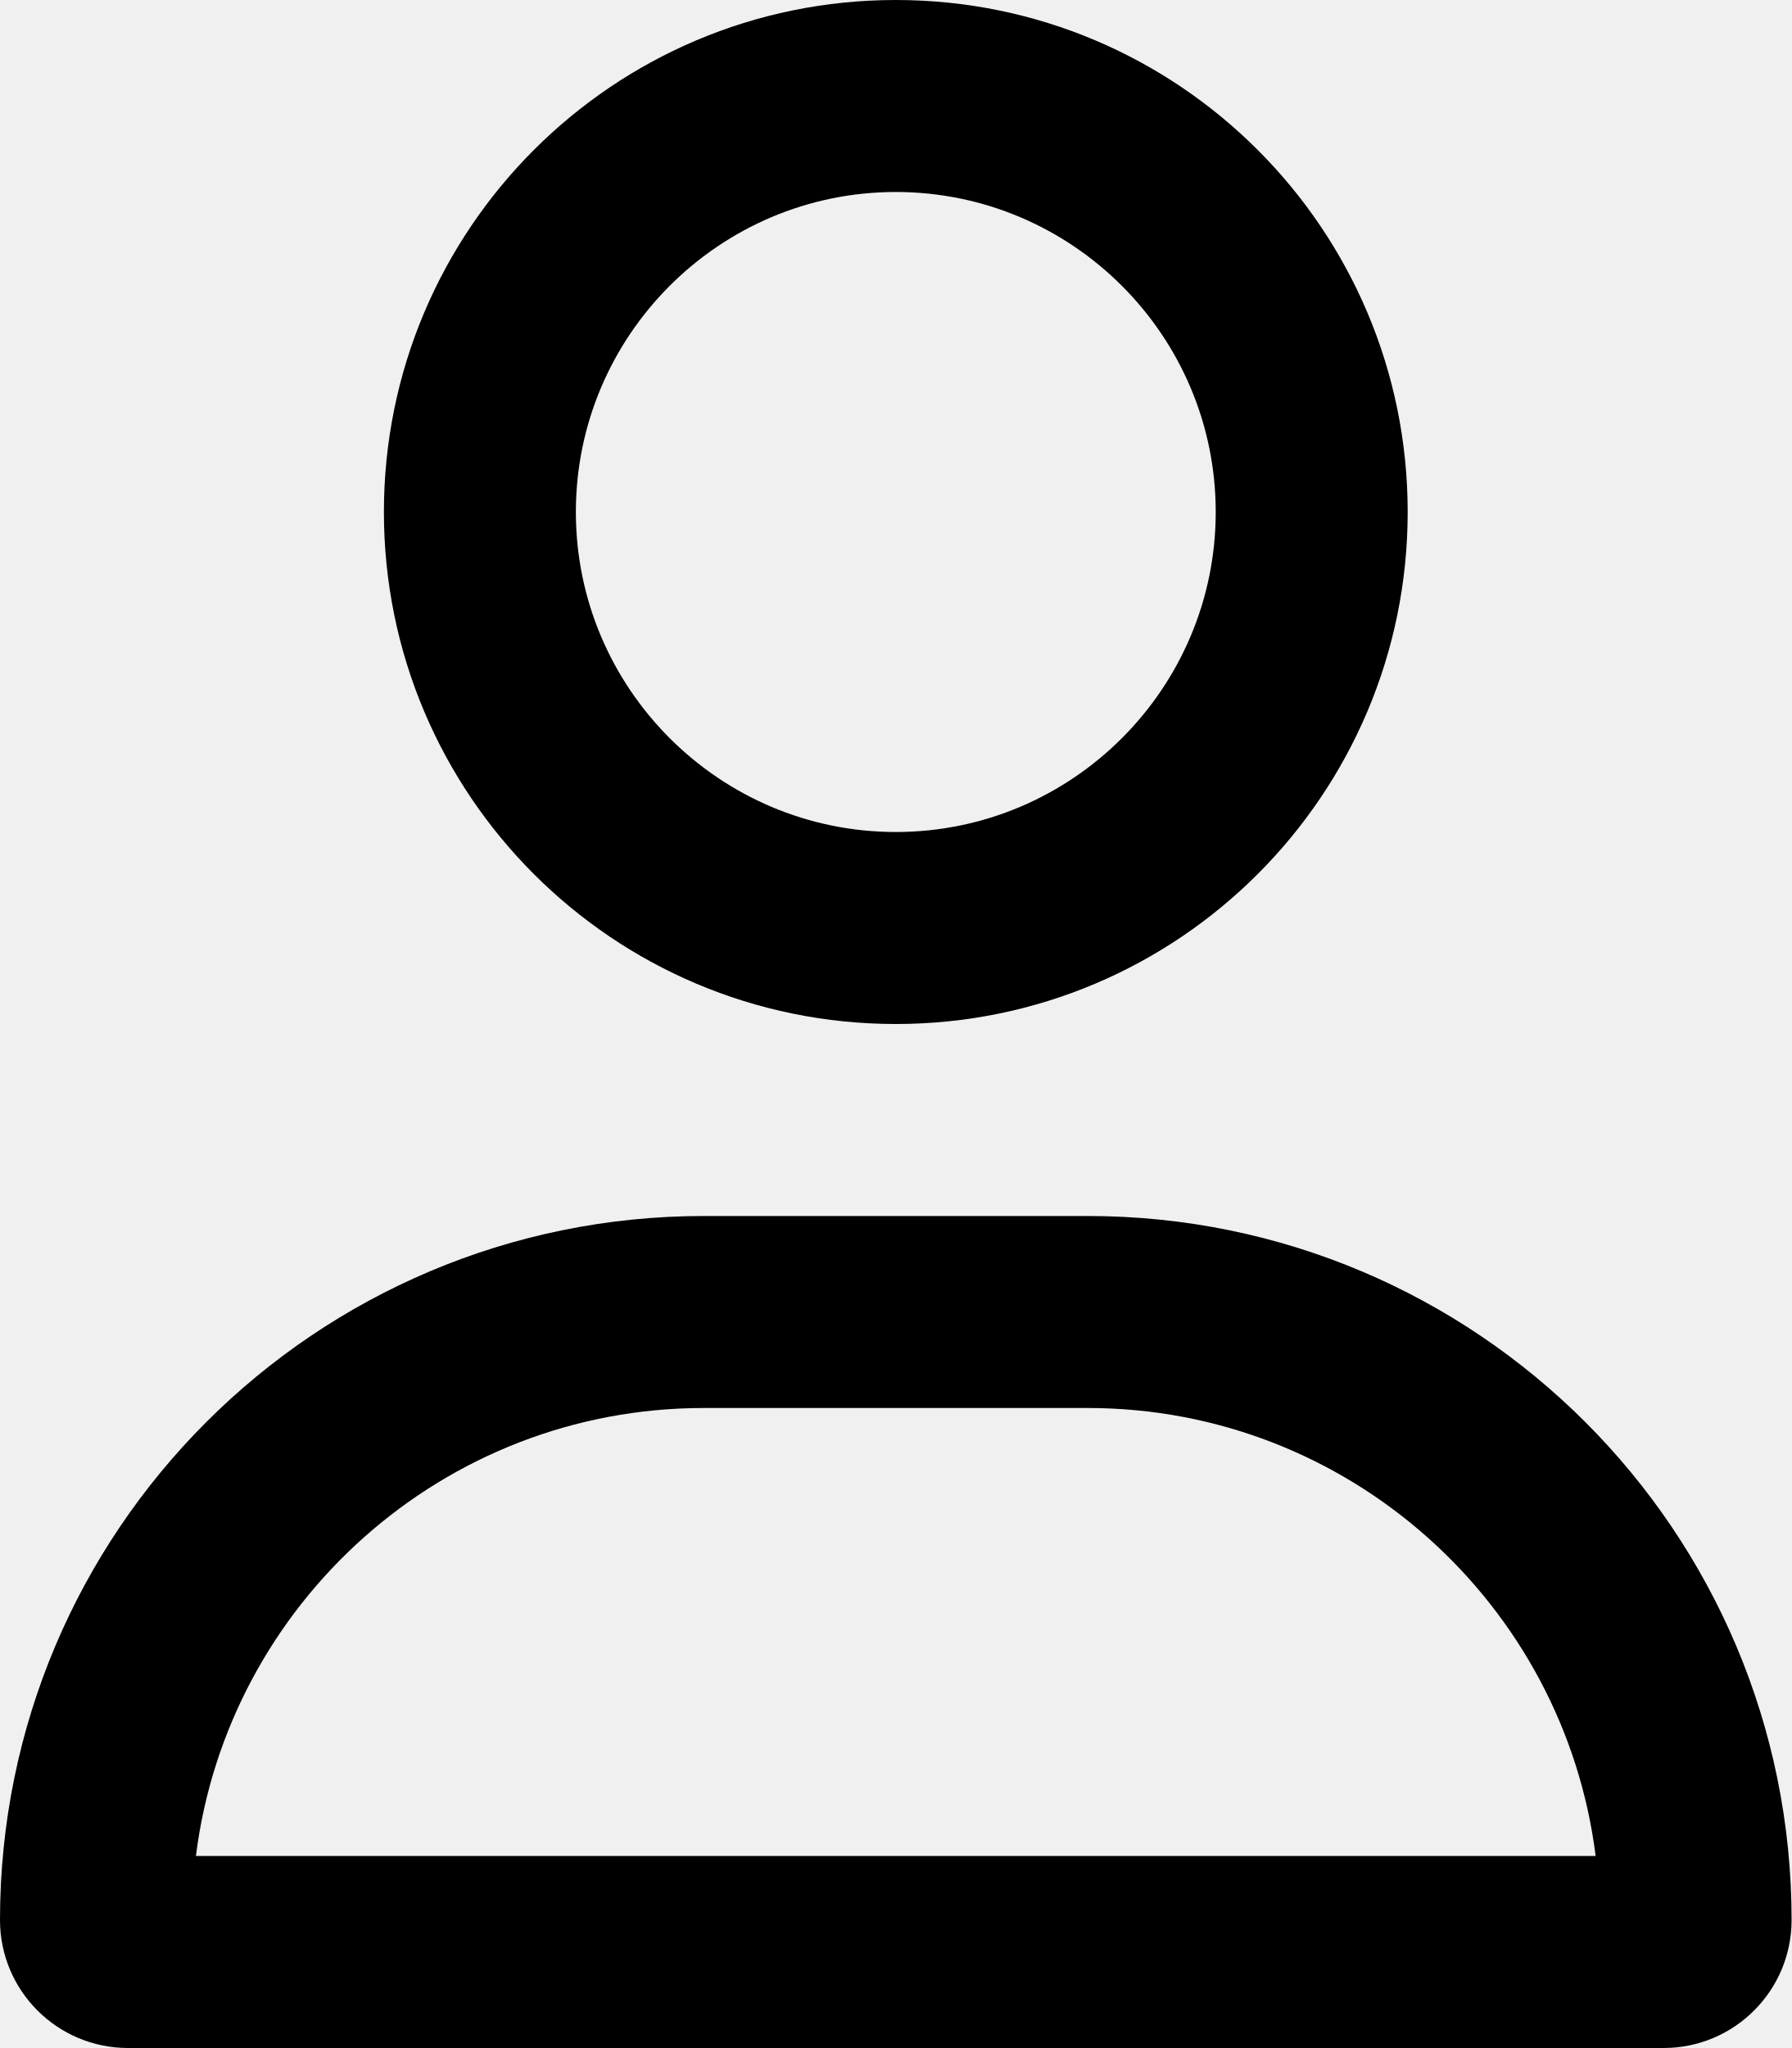
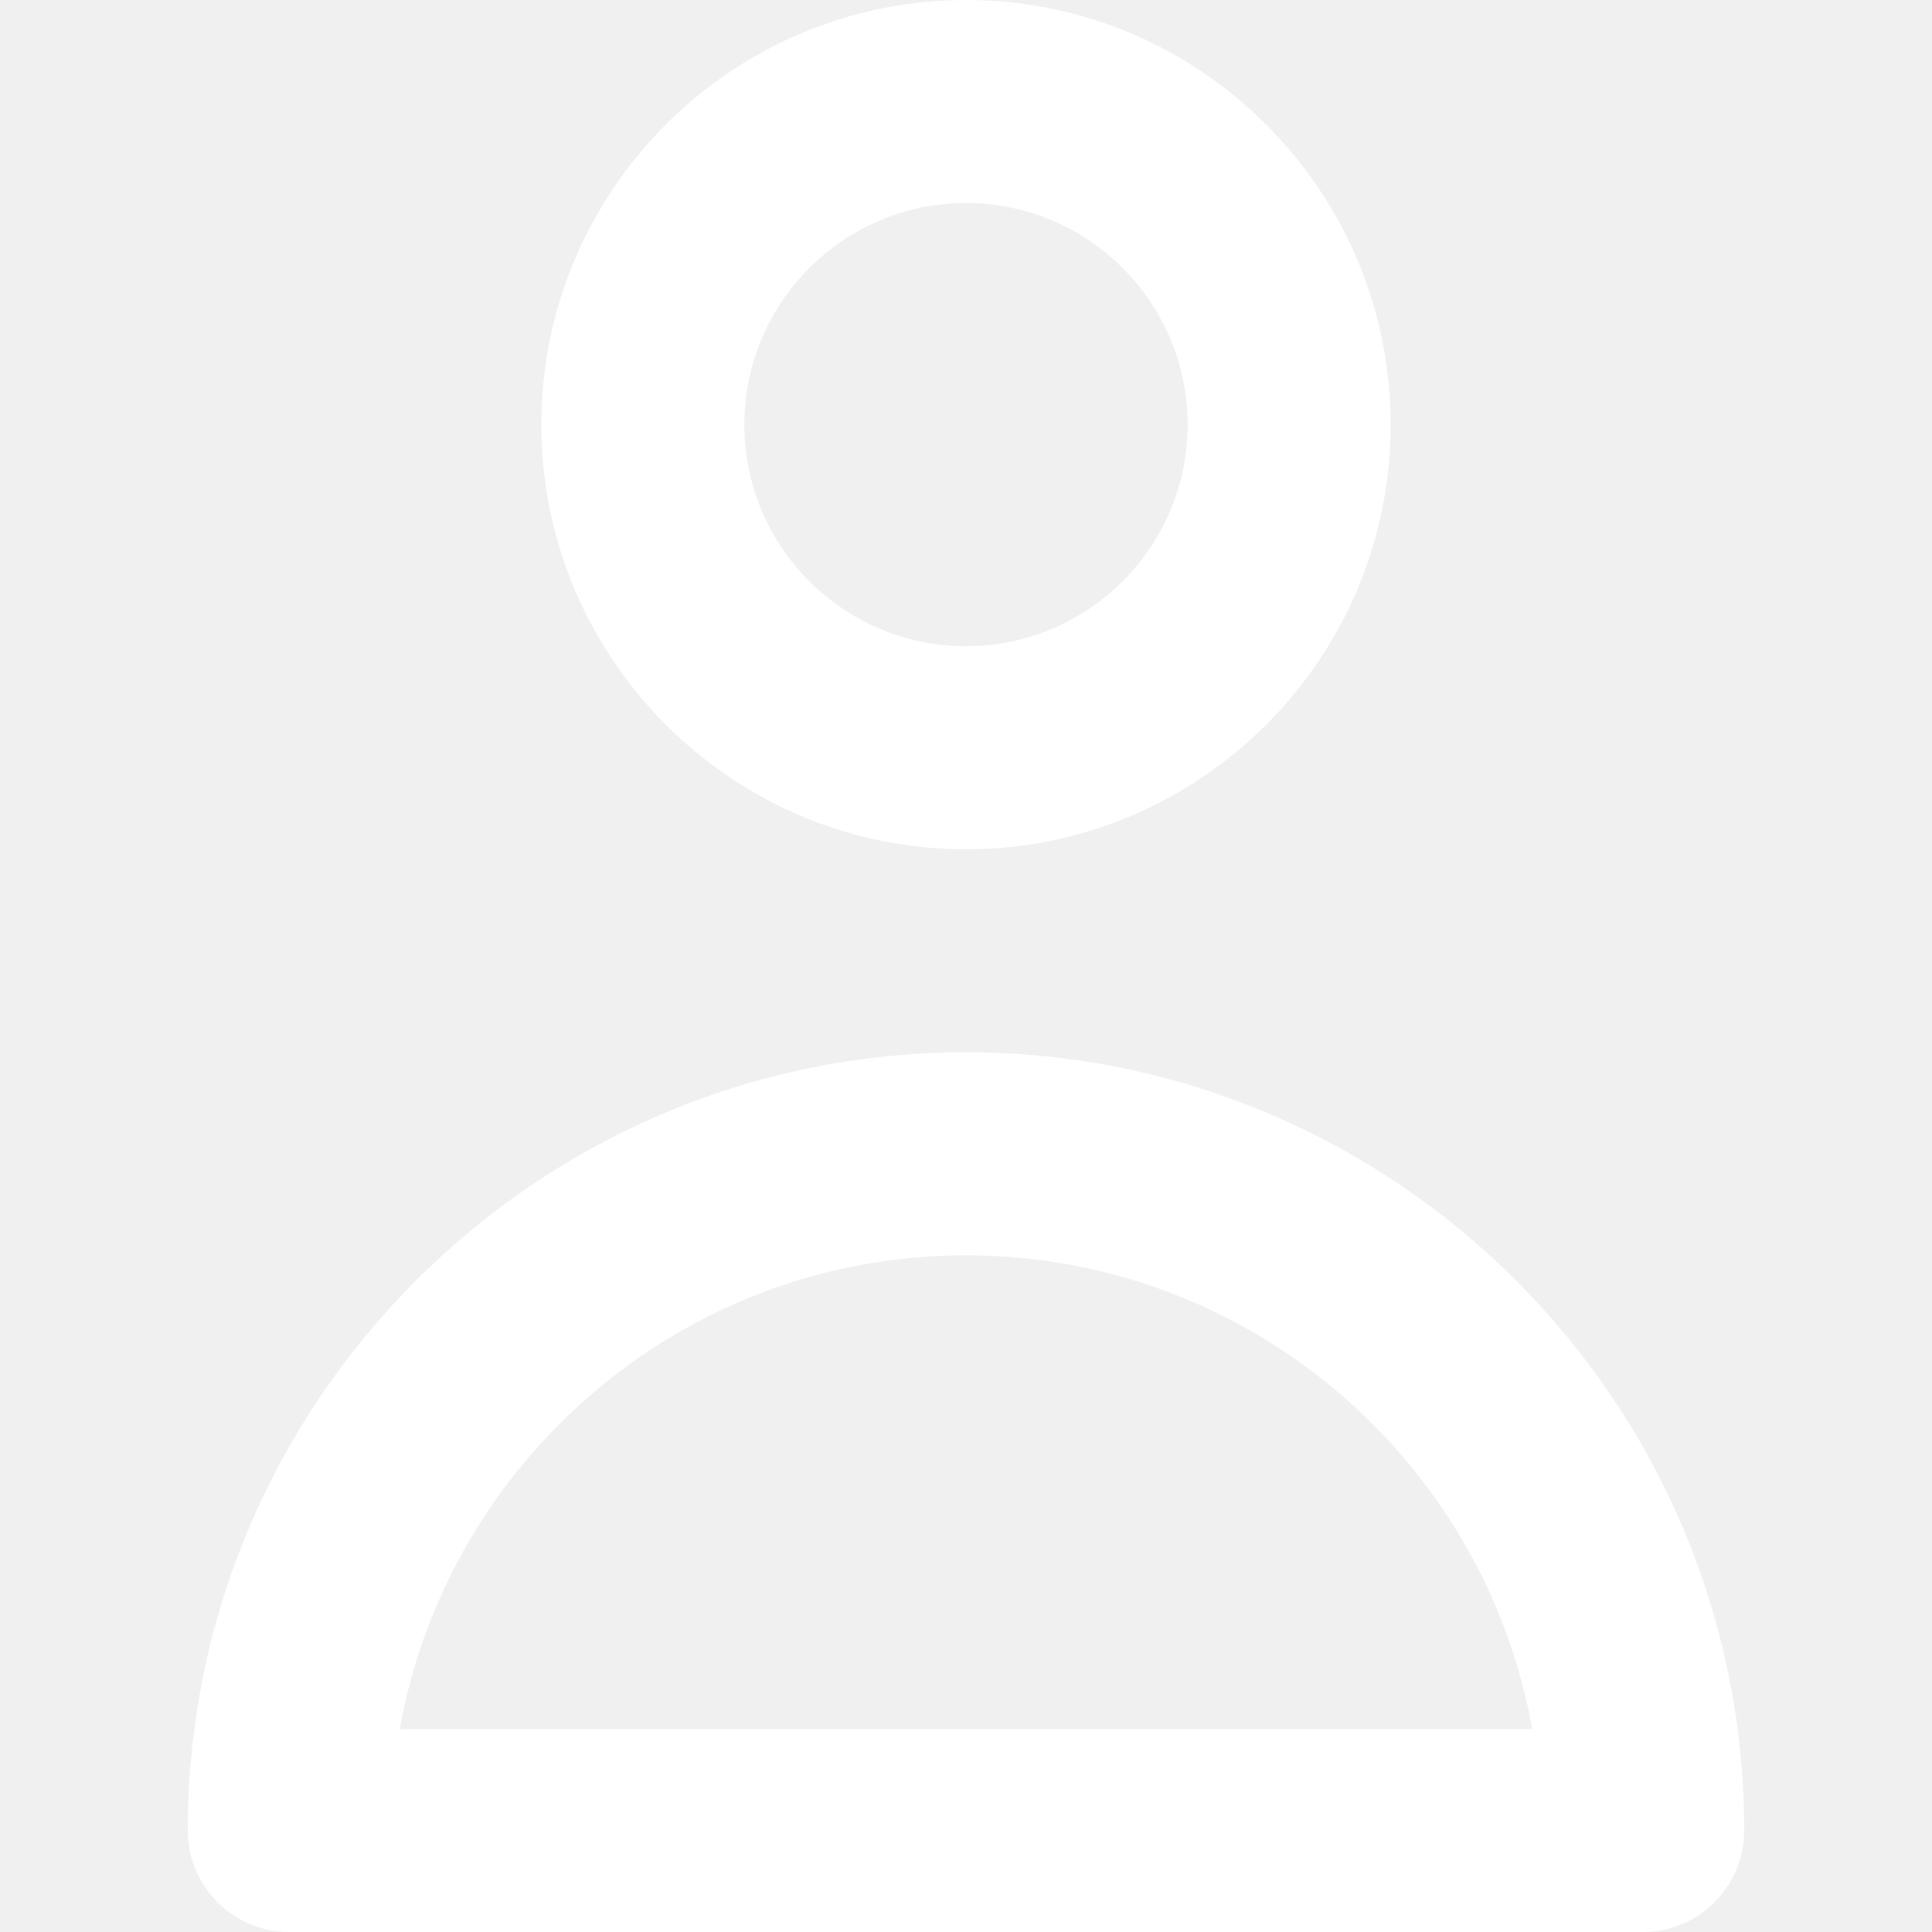
- <svg xmlns="http://www.w3.org/2000/svg" viewBox="0 0 448 512">
-   <path d="M272 304h-96C78.8 304 0 382.8 0 480c0 17.67 14.33 32 32 32h384c17.67 0 32-14.33 32-32C448 382.8 369.2 304 272 304zM48.99 464C56.89 400.9 110.8 352 176 352h96c65.16 0 119.1 48.95 127 112H48.99zM224 256c70.69 0 128-57.31 128-128c0-70.69-57.31-128-128-128S96 57.31 96 128C96 198.7 153.3 256 224 256zM224 48c44.11 0 80 35.89 80 80c0 44.11-35.89 80-80 80S144 172.1 144 128C144 83.89 179.9 48 224 48z" />
+ <svg xmlns="http://www.w3.org/2000/svg" version="1.1" id="Layer_1" x="0px" y="0px" viewBox="0 0 285.5 285.5" style="enable-background:new 0 0 285.5 285.5;" xml:space="preserve">
+   <g id="XMLID_791_">
+     <path fill="#ffffff" id="XMLID_792_" d="M142.75,125.5c34.601,0,62.751-28.149,62.751-62.75S177.351,0,142.75,0S79.999,28.149,79.999,62.75   S108.149,125.5,142.75,125.5z M142.75,30c18.059,0,32.751,14.691,32.751,32.75S160.809,95.5,142.75,95.5   s-32.751-14.691-32.751-32.75S124.691,30,142.75,30z" />
+     <path fill="#ffffff" id="XMLID_795_" d="M142.75,155.5c-63.411,0-115,51.589-115,115c0,8.284,6.716,15,15,15h200c8.284,0,15-6.716,15-15   C257.75,207.089,206.161,155.5,142.75,155.5z M59.075,255.5c7.106-39.739,41.923-70,83.675-70s76.569,30.261,83.675,70H59.075z" />
+   </g>
+   <g>
+ </g>
+   <g>
+ </g>
+   <g>
+ </g>
+   <g>
+ </g>
+   <g>
+ </g>
+   <g>
+ </g>
+   <g>
+ </g>
+   <g>
+ </g>
+   <g>
+ </g>
+   <g>
+ </g>
+   <g>
+ </g>
+   <g>
+ </g>
+   <g>
+ </g>
+   <g>
+ </g>
+   <g>
+ </g>
</svg>
